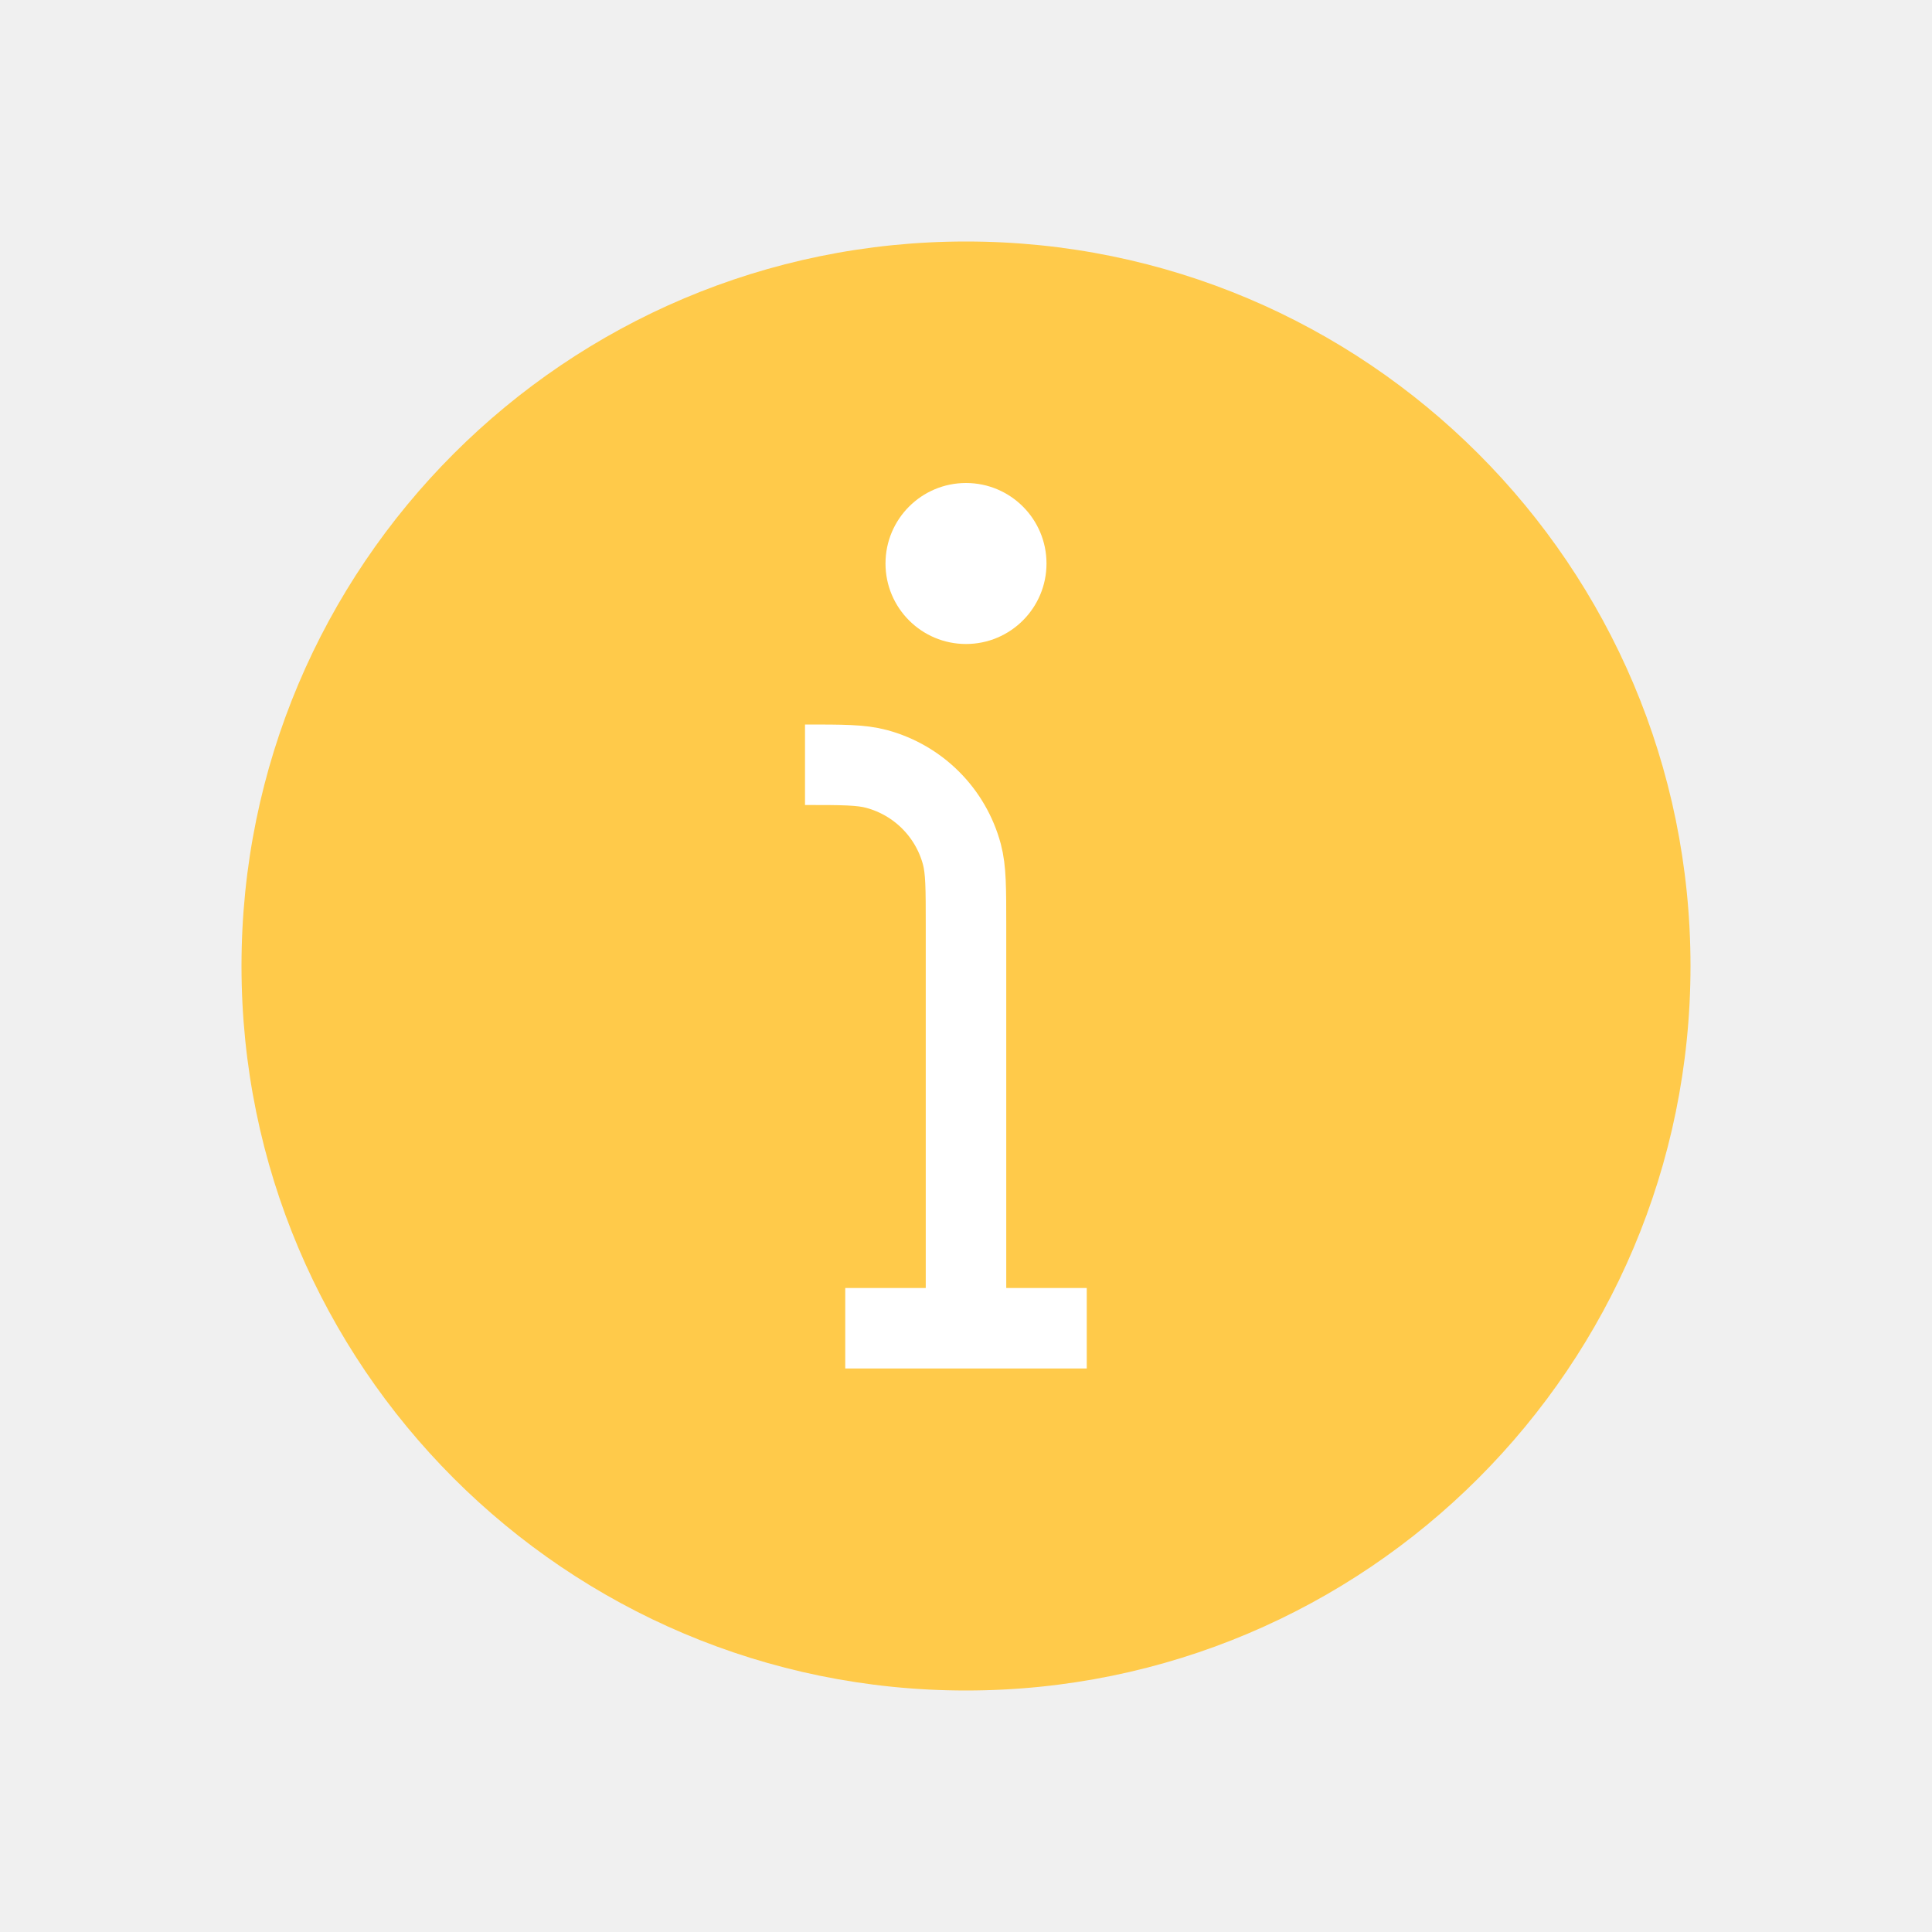
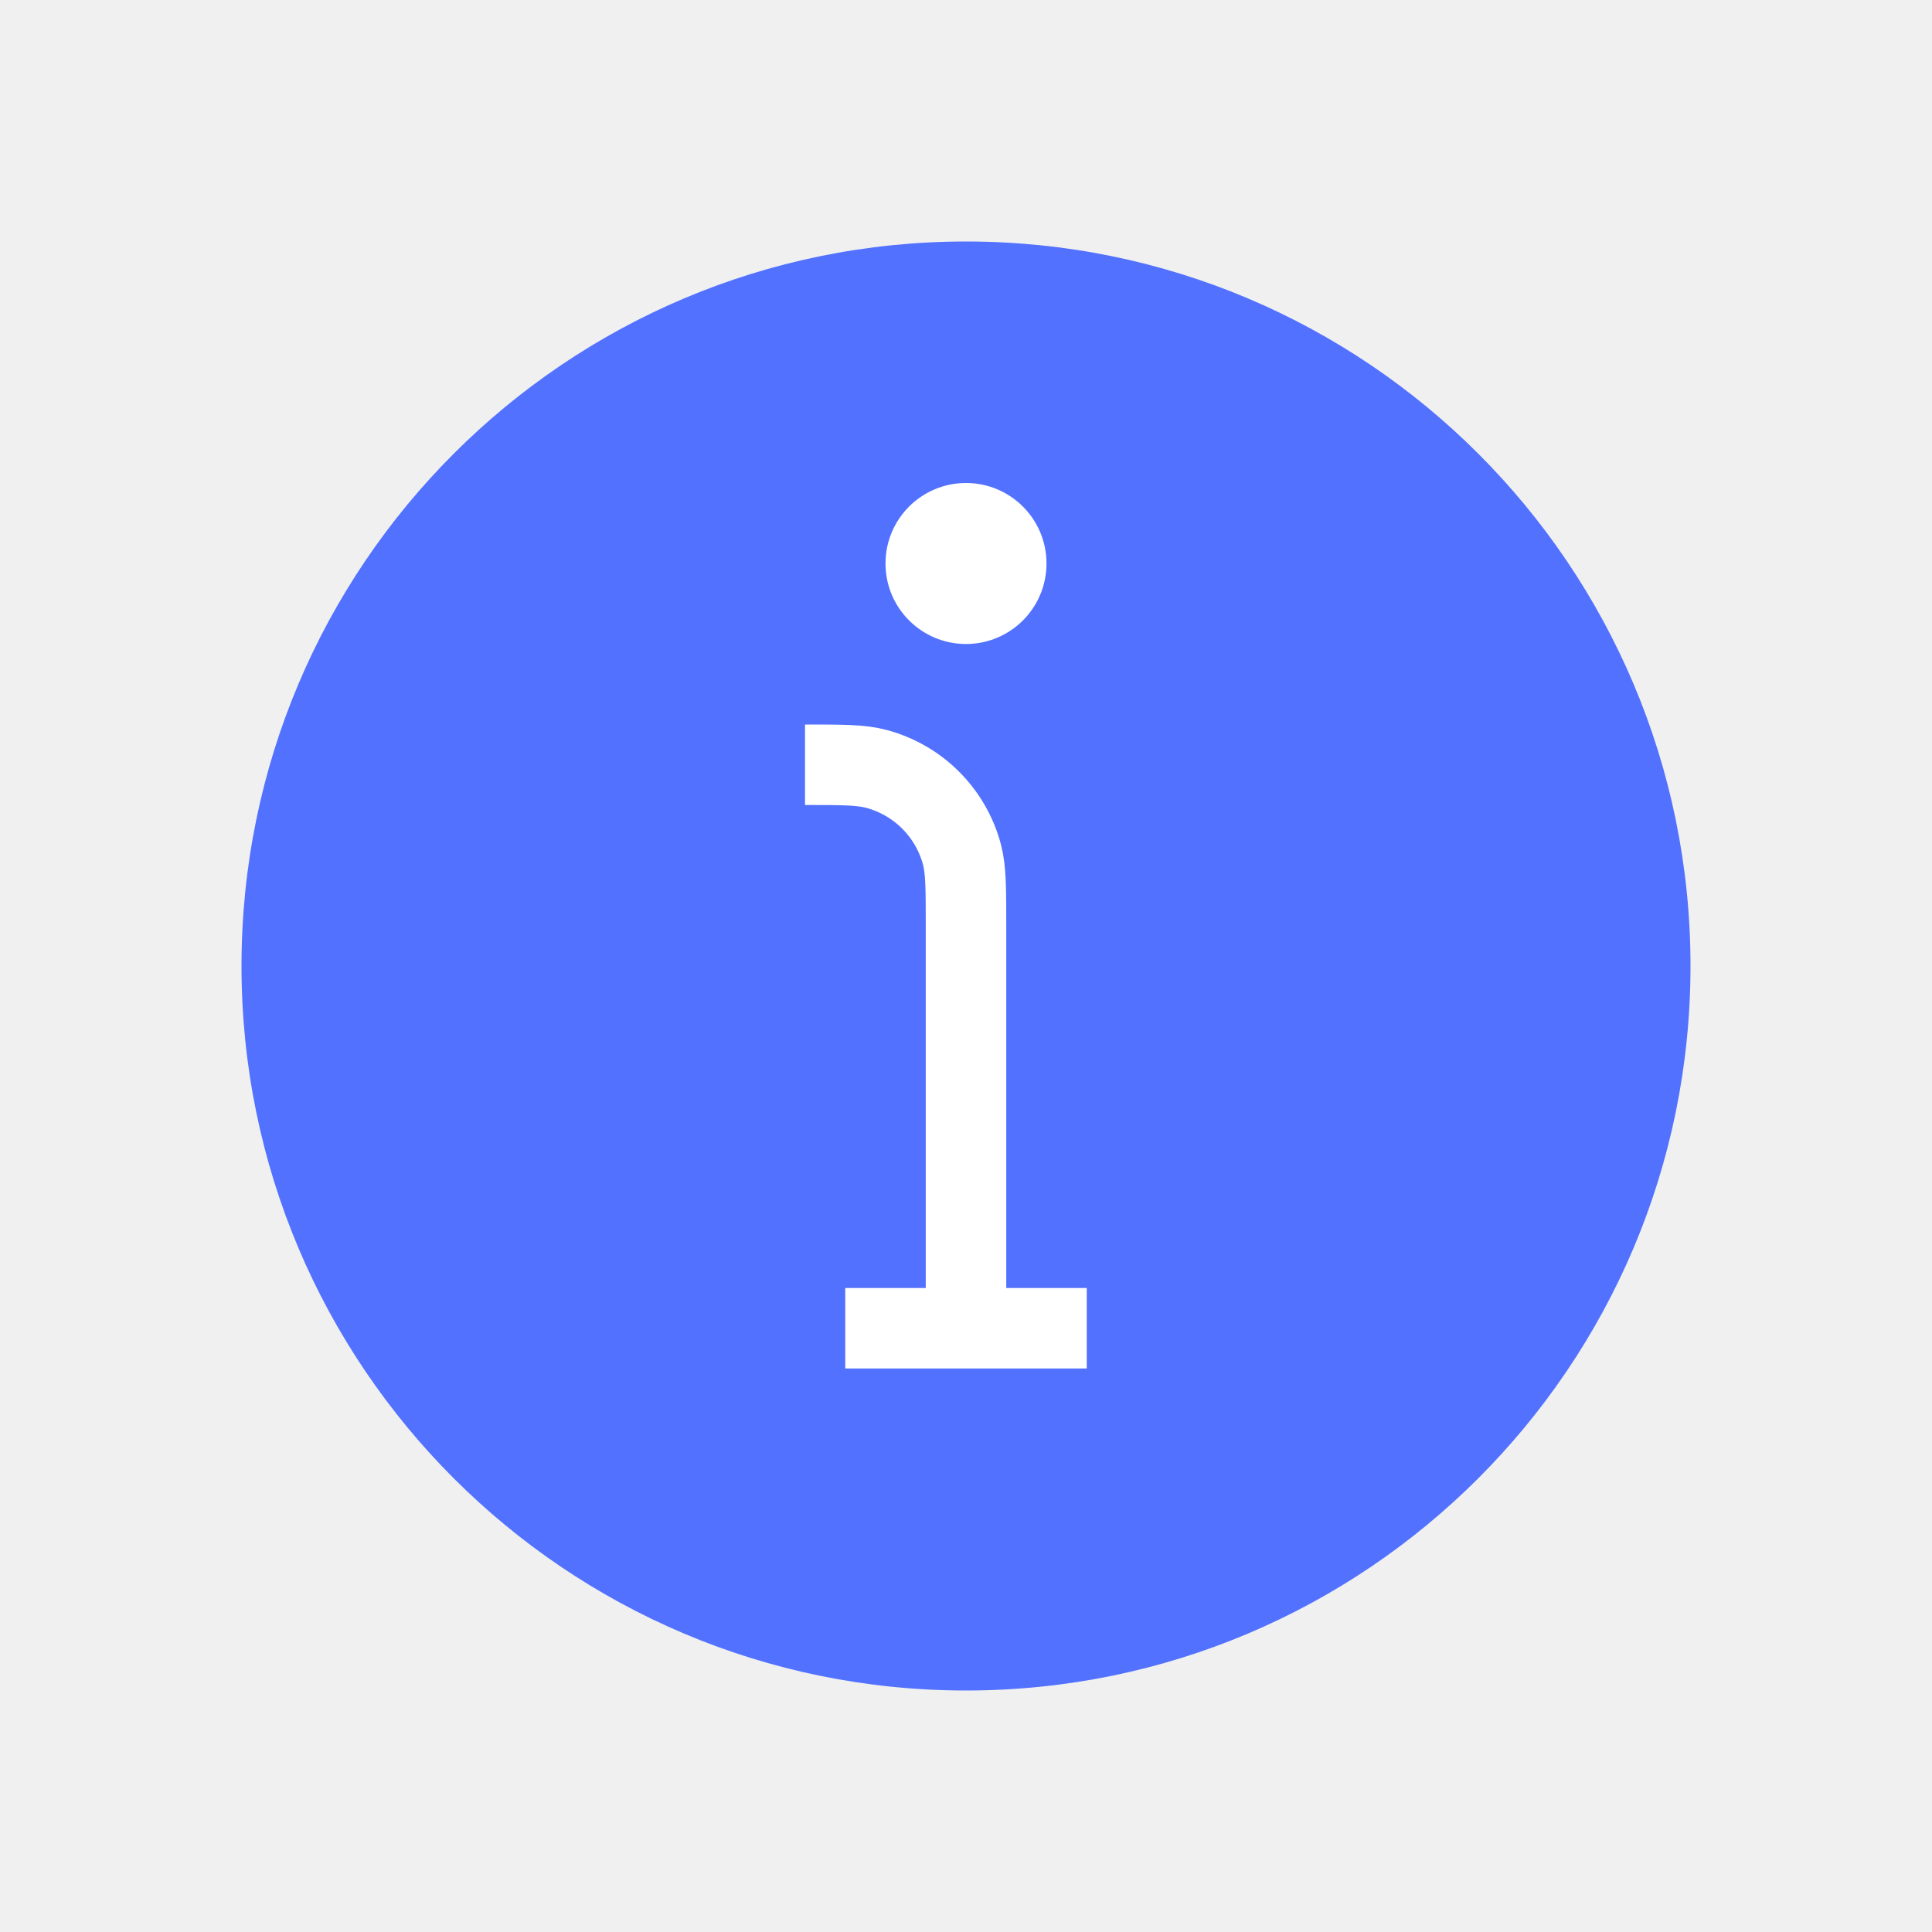
<svg xmlns="http://www.w3.org/2000/svg" width="24" height="24" fill="none">
-   <circle cx="12" cy="12" r="9" fill="#FFCA4A" />
+   <circle cx="12" cy="12" r="9" fill="#5271ff" />
  <path d="M13 7a1 1 0 11-2 0 1 1 0 012 0z" fill="#fff" />
  <path d="M12 16.5v-5c0-.465 0-.697-.051-.888a1.5 1.5 0 00-1.06-1.06C10.697 9.5 10.464 9.5 10 9.5v0m2 7h1.5m-1.5 0h-1.5" stroke="#fff" />
</svg>
